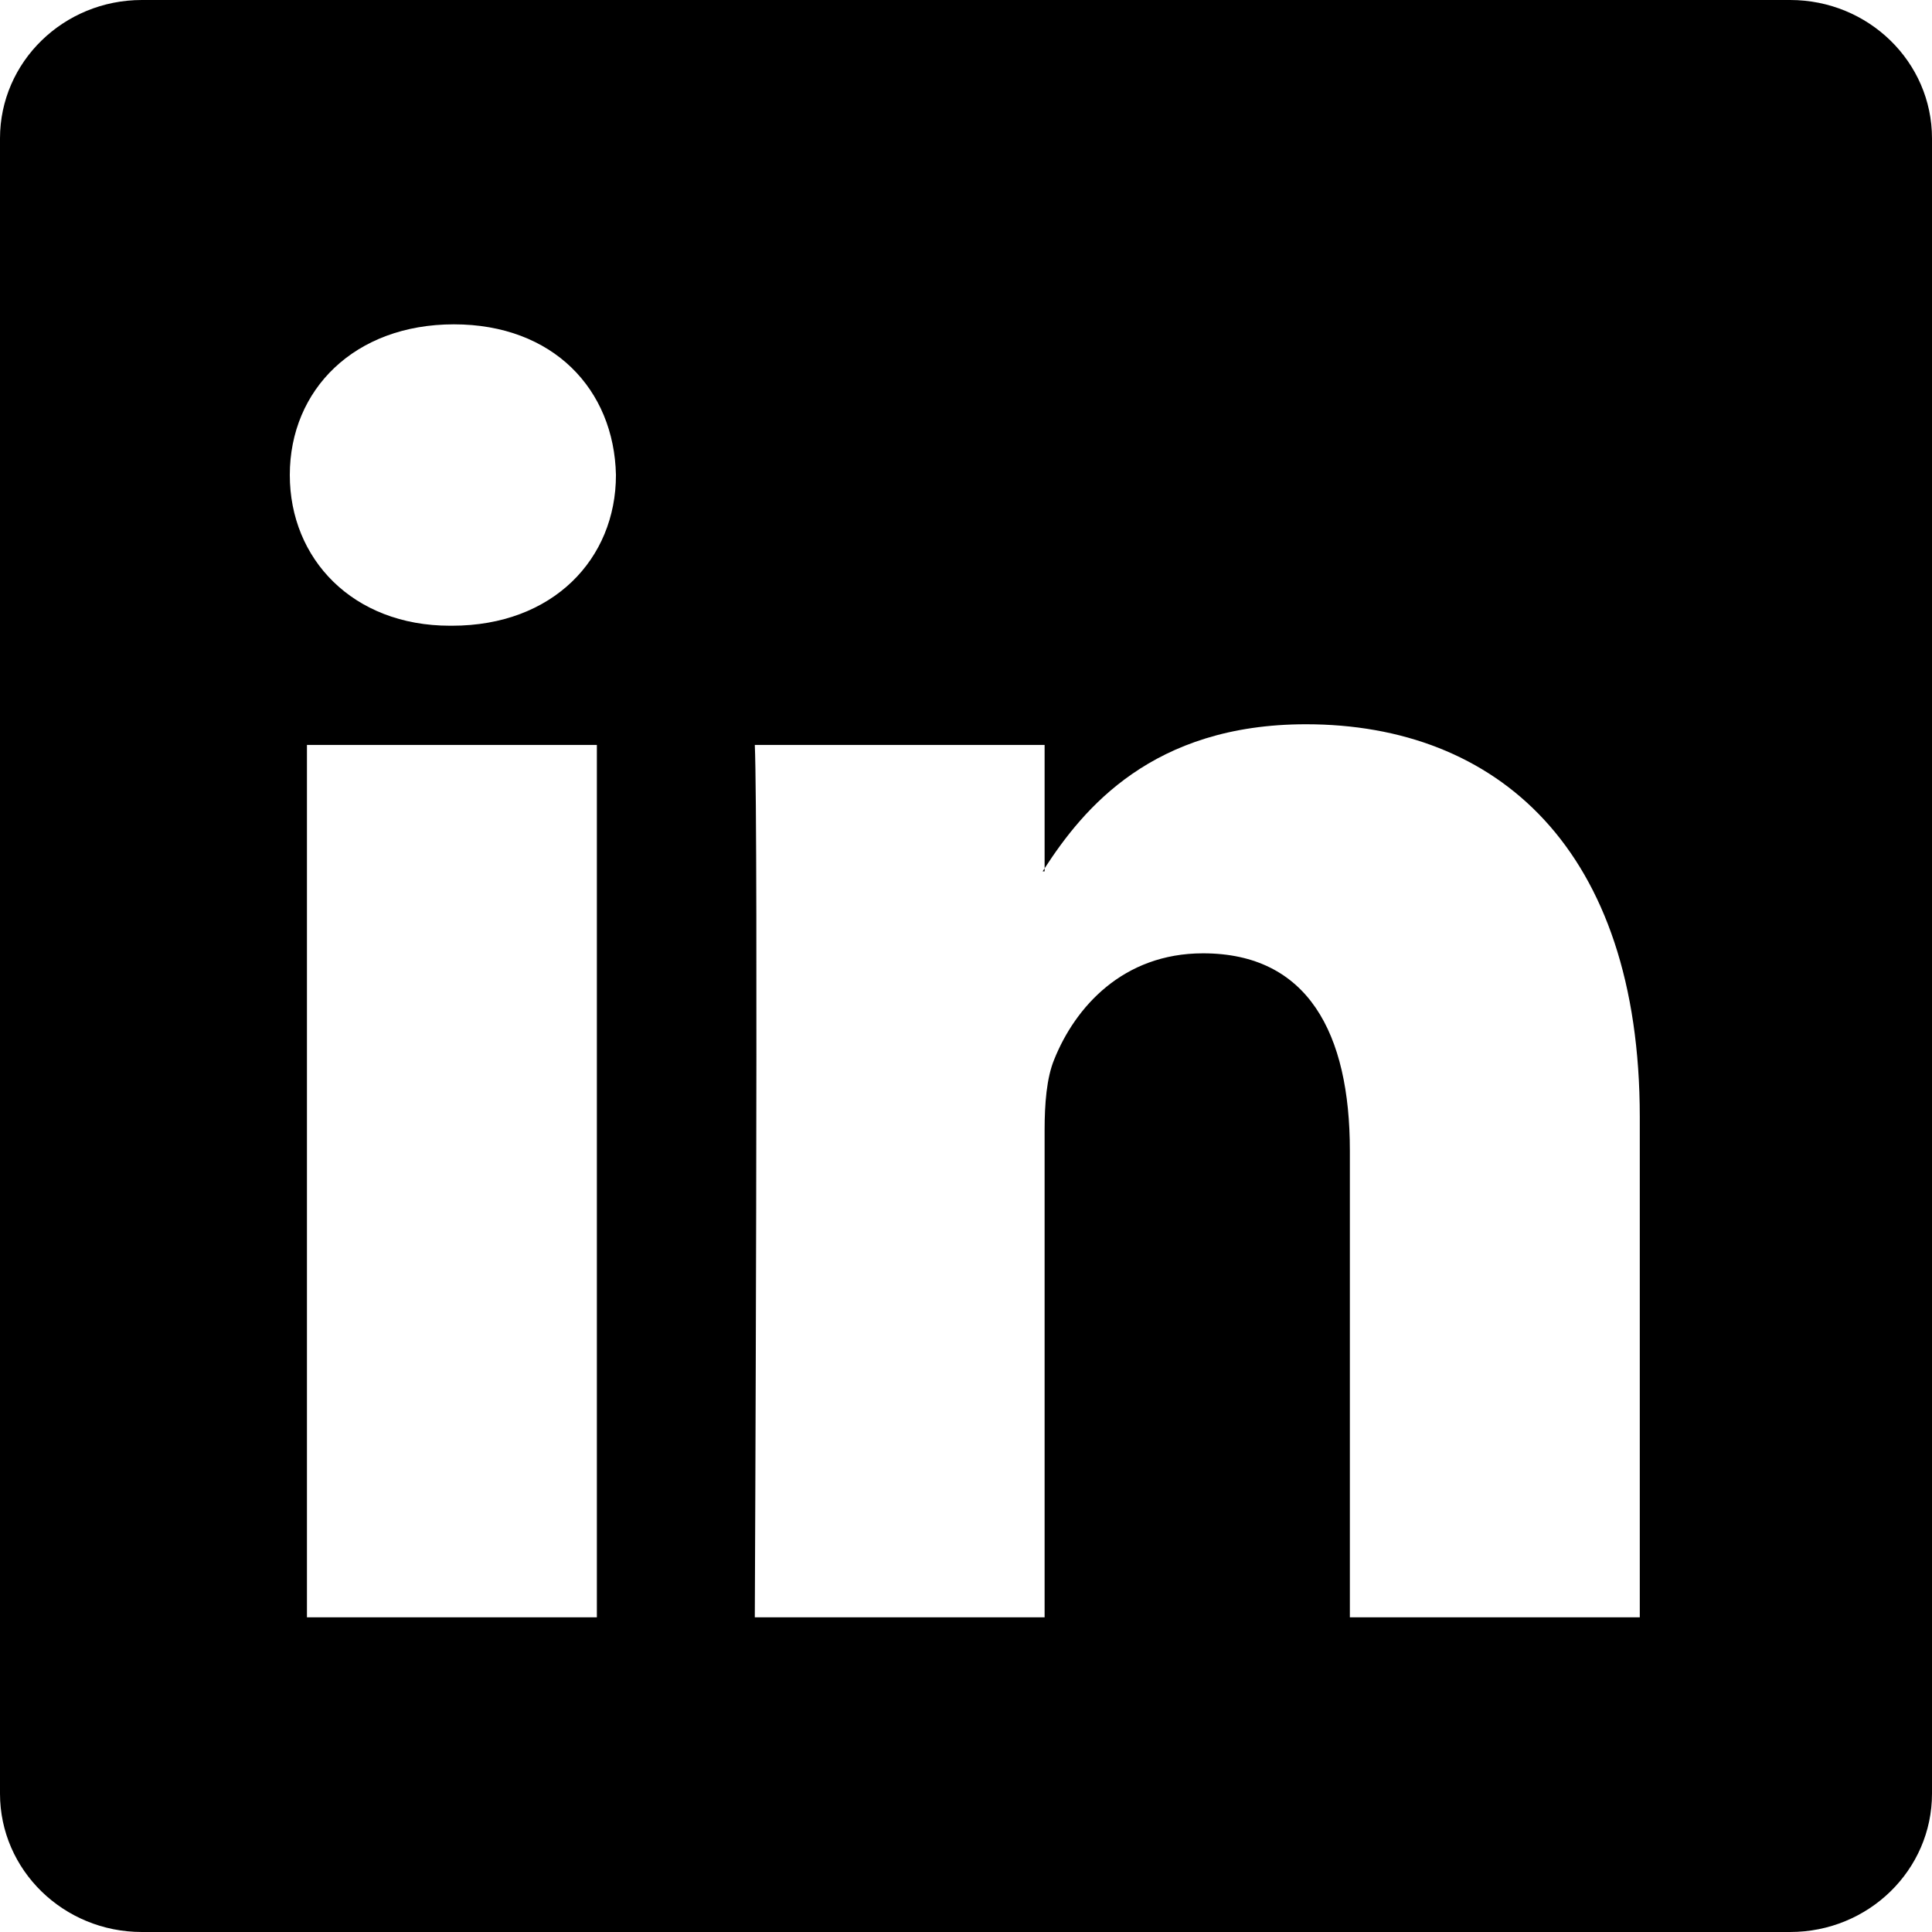
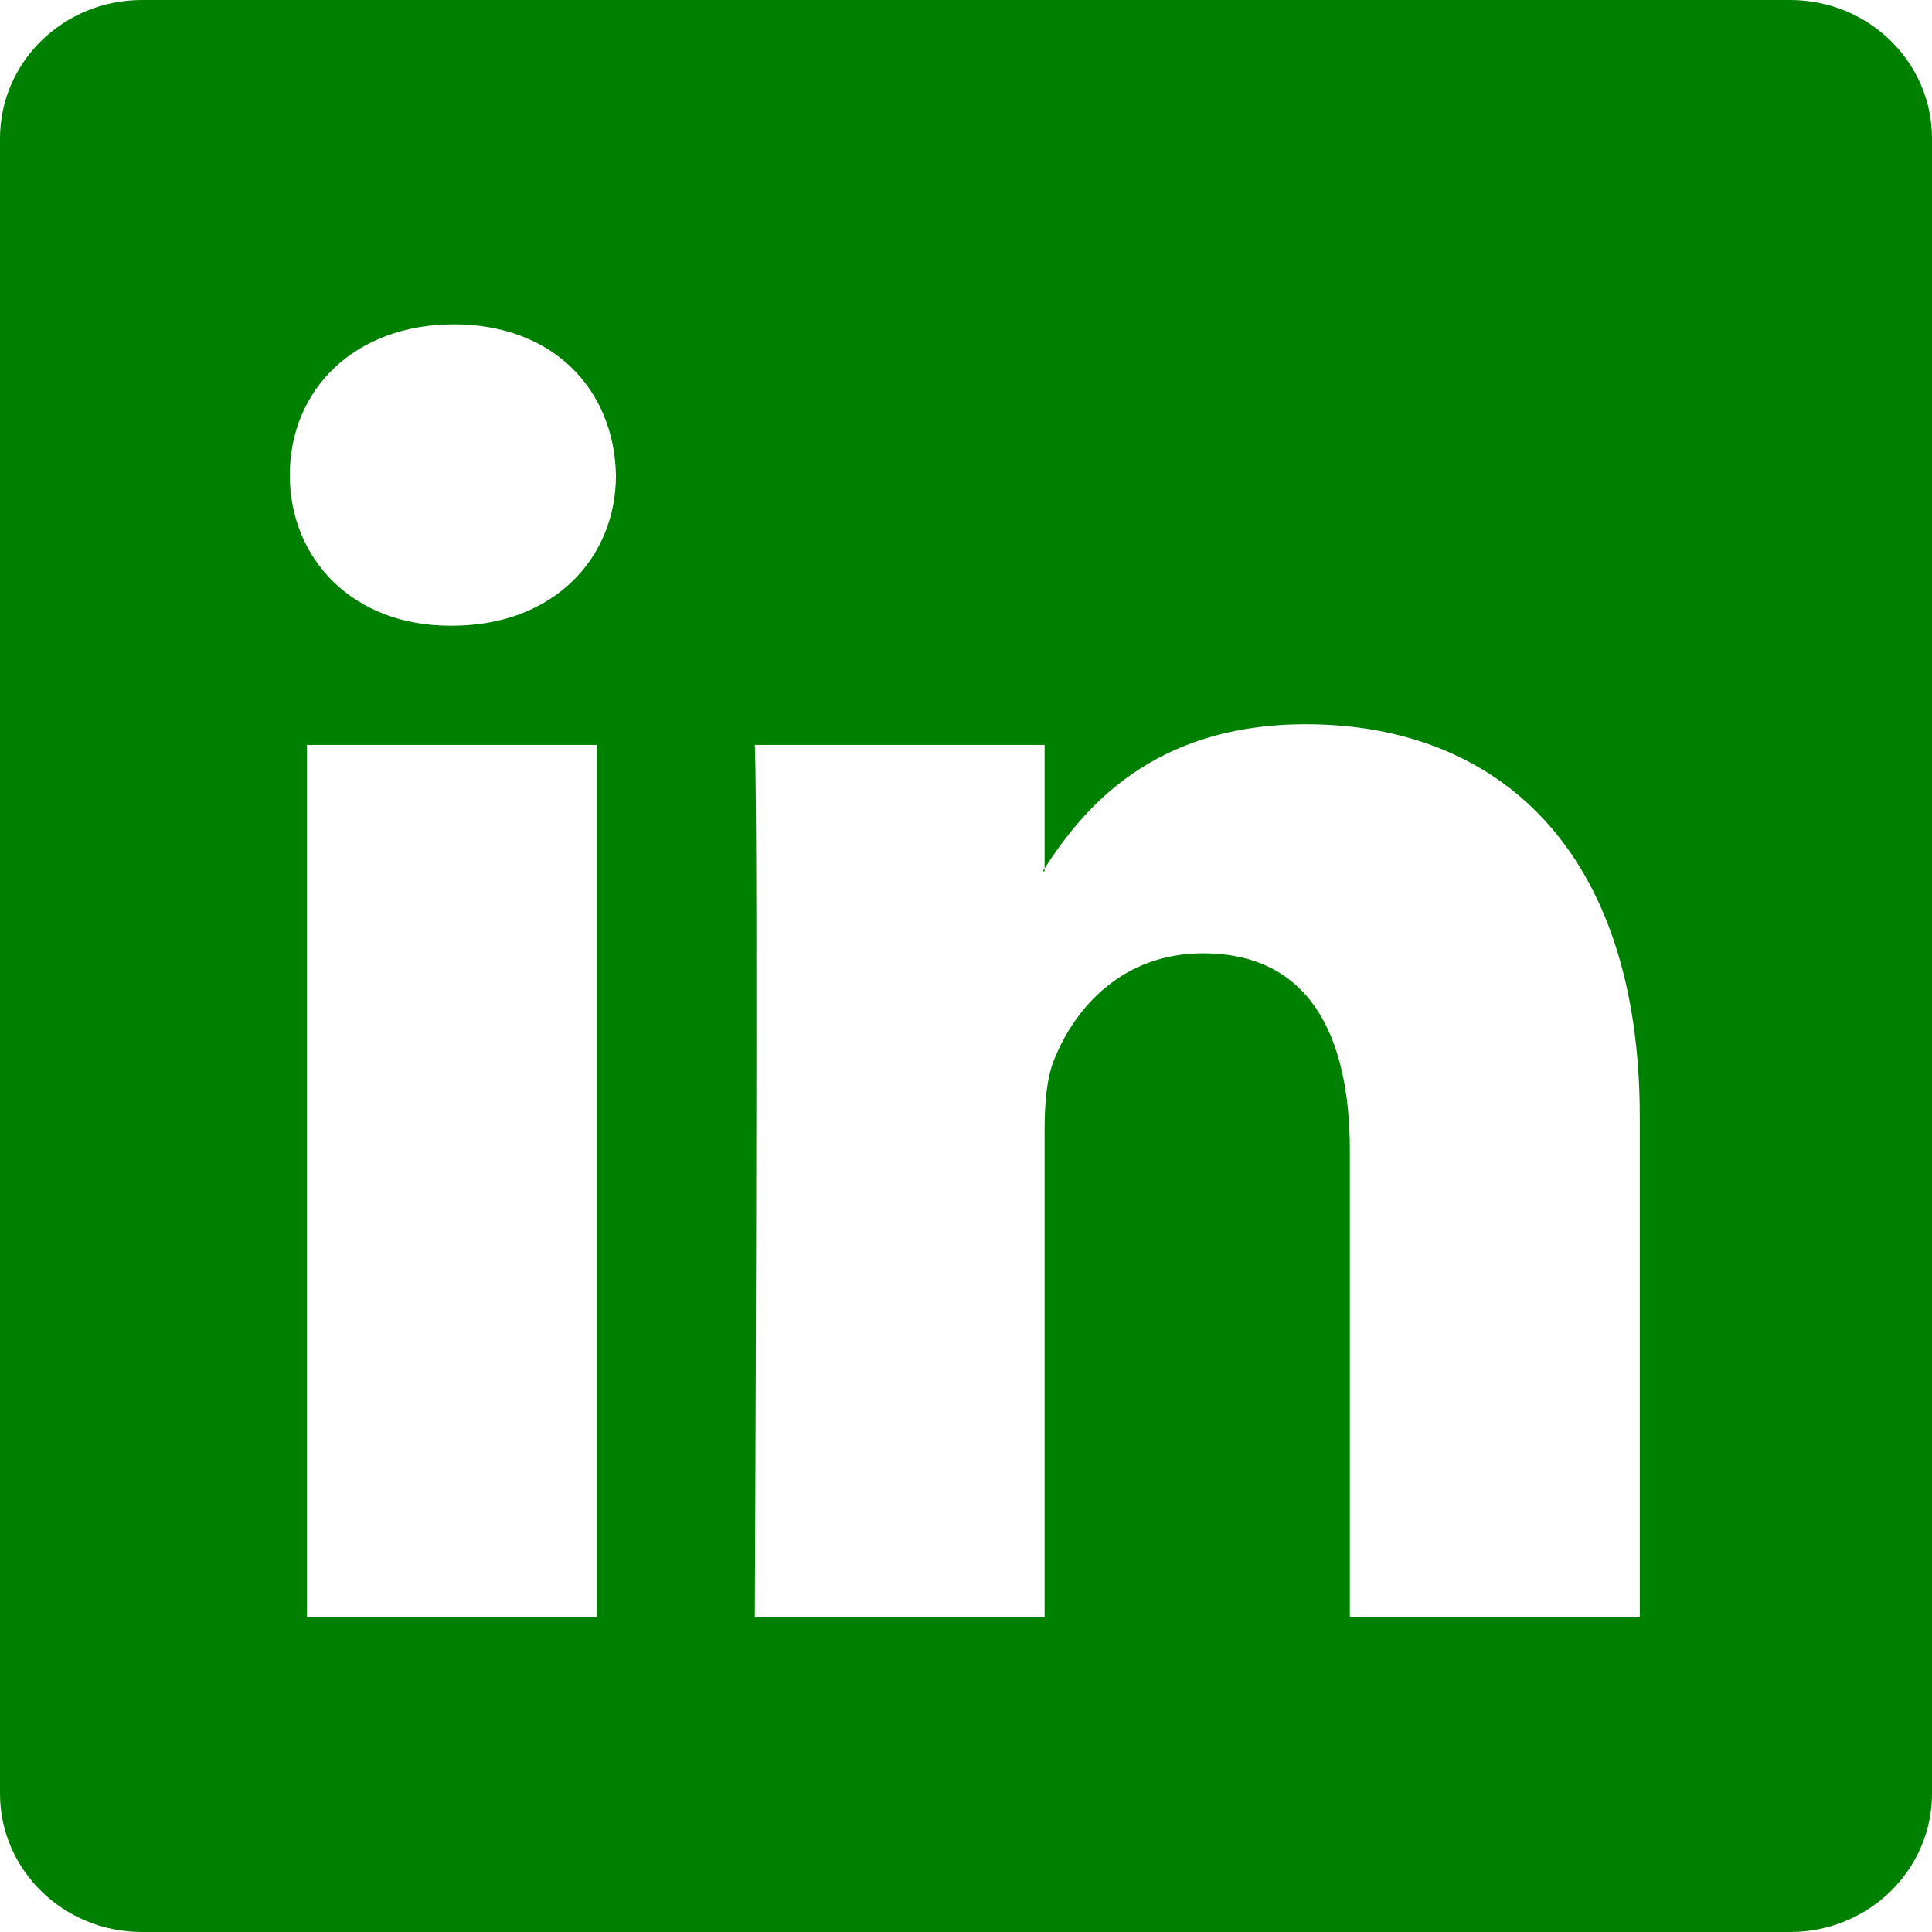
- <svg xmlns="http://www.w3.org/2000/svg" width="16" height="16" fill="currentColor" class="bi bi-linkedin" viewBox="0 0 16 16">
-   <path d="M0 1.146C0 .513.526 0 1.175 0h13.65C15.474 0 16 .513 16 1.146v13.708c0 .633-.526 1.146-1.175 1.146H1.175C.526 16 0 15.487 0 14.854V1.146zm4.943 12.248V6.169H2.542v7.225h2.401zm-1.2-8.212c.837 0 1.358-.554 1.358-1.248-.015-.709-.52-1.248-1.342-1.248-.822 0-1.359.54-1.359 1.248 0 .694.521 1.248 1.327 1.248h.016zm4.908 8.212V9.359c0-.216.016-.432.08-.586.173-.431.568-.878 1.232-.878.869 0 1.216.662 1.216 1.634v3.865h2.401V9.25c0-2.22-1.184-3.252-2.764-3.252-1.274 0-1.845.7-2.165 1.193v.025h-.016a5.54 5.54 0 0 1 .016-.025V6.169h-2.4c.03.678 0 7.225 0 7.225h2.4z" />
+ <svg xmlns="http://www.w3.org/2000/svg" width="16" height="16" fill="#008000" class="bi bi-linkedin" viewBox="0 0 16 16">
+   <path d="M0 1.146C0 .513.526 0 1.175 0h13.65C15.474 0 16 .513 16 1.146v13.708c0 .633-.526 1.146-1.175 1.146H1.175C.526 16 0 15.487 0 14.854V1.146zm4.943 12.248V6.169H2.542v7.225h2.401zm-1.2-8.212c.837 0 1.358-.554 1.358-1.248-.015-.709-.52-1.248-1.342-1.248-.822 0-1.359.54-1.359 1.248 0 .694.521 1.248 1.327 1.248h.016zm4.908 8.212V9.359c0-.216.016-.432.08-.586.173-.431.568-.878 1.232-.878.869 0 1.216.662 1.216 1.634v3.865h2.401V9.25c0-2.22-1.184-3.252-2.764-3.252-1.274 0-1.845.7-2.165 1.193v.025h-.016a5.54 5.54 0 0 1 .016-.025V6.169h-2.4c.03.678 0 7.225 0 7.225h2.4z" fill="#008000" />
</svg>
